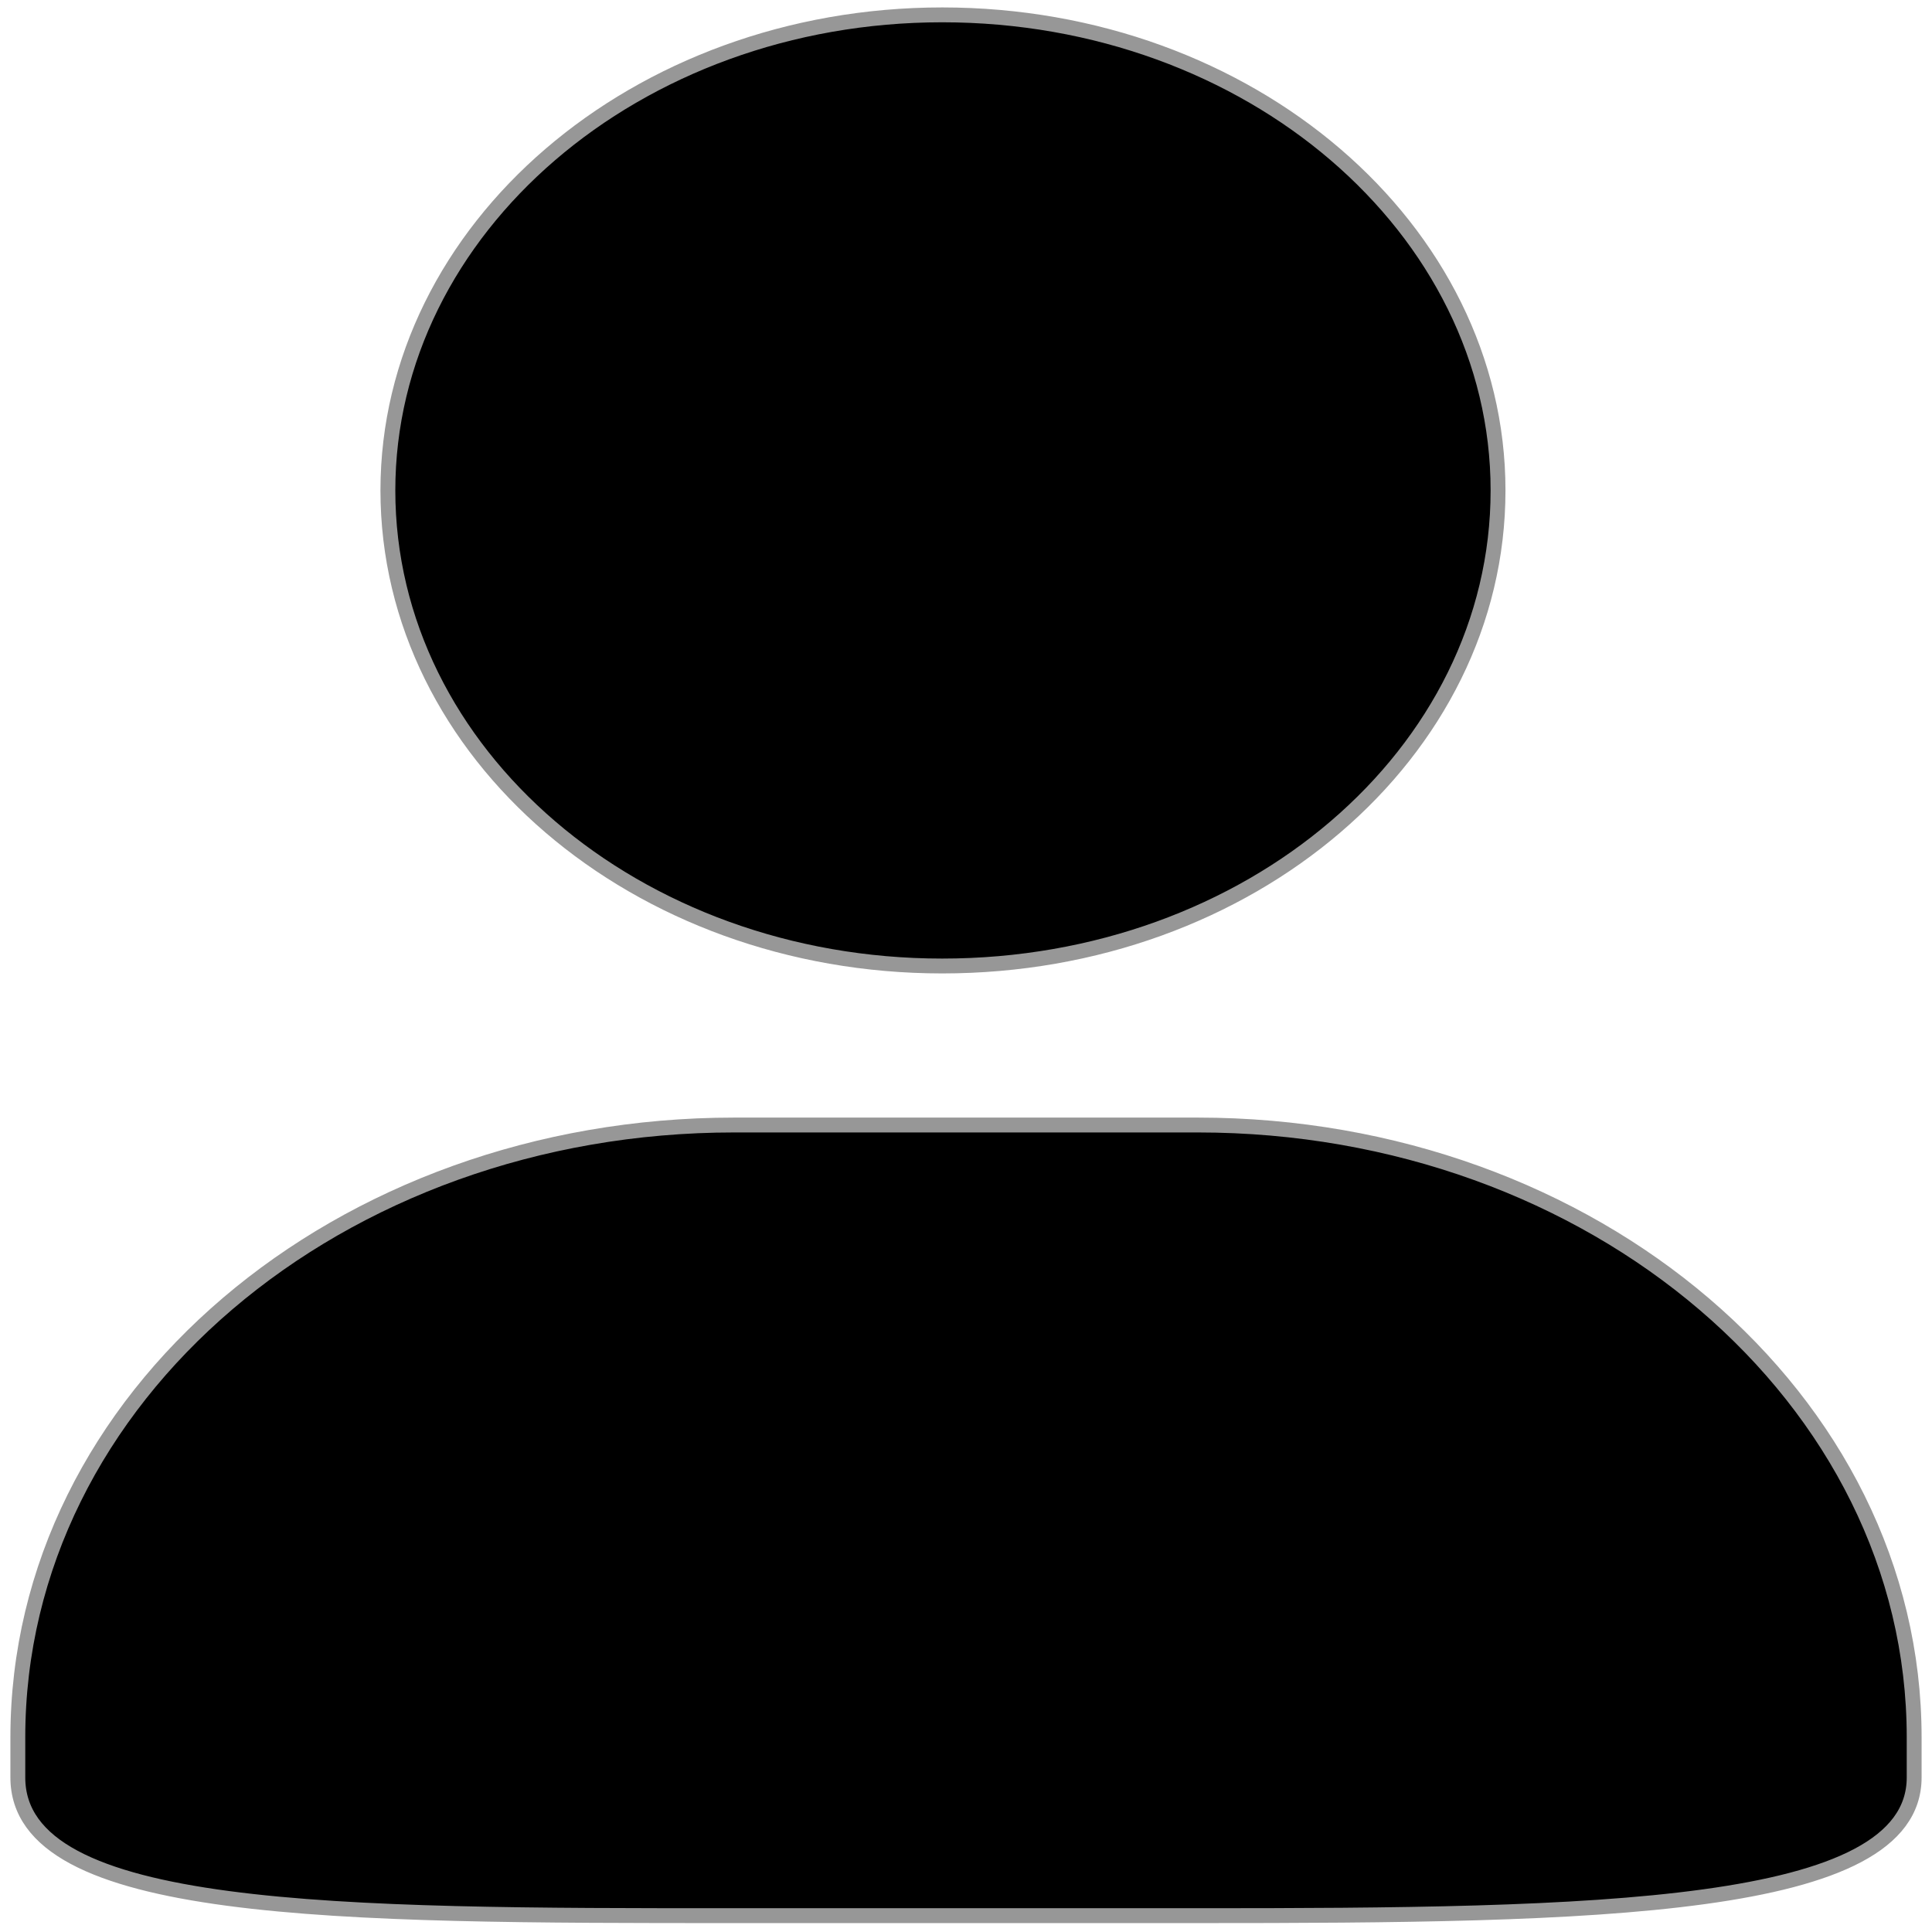
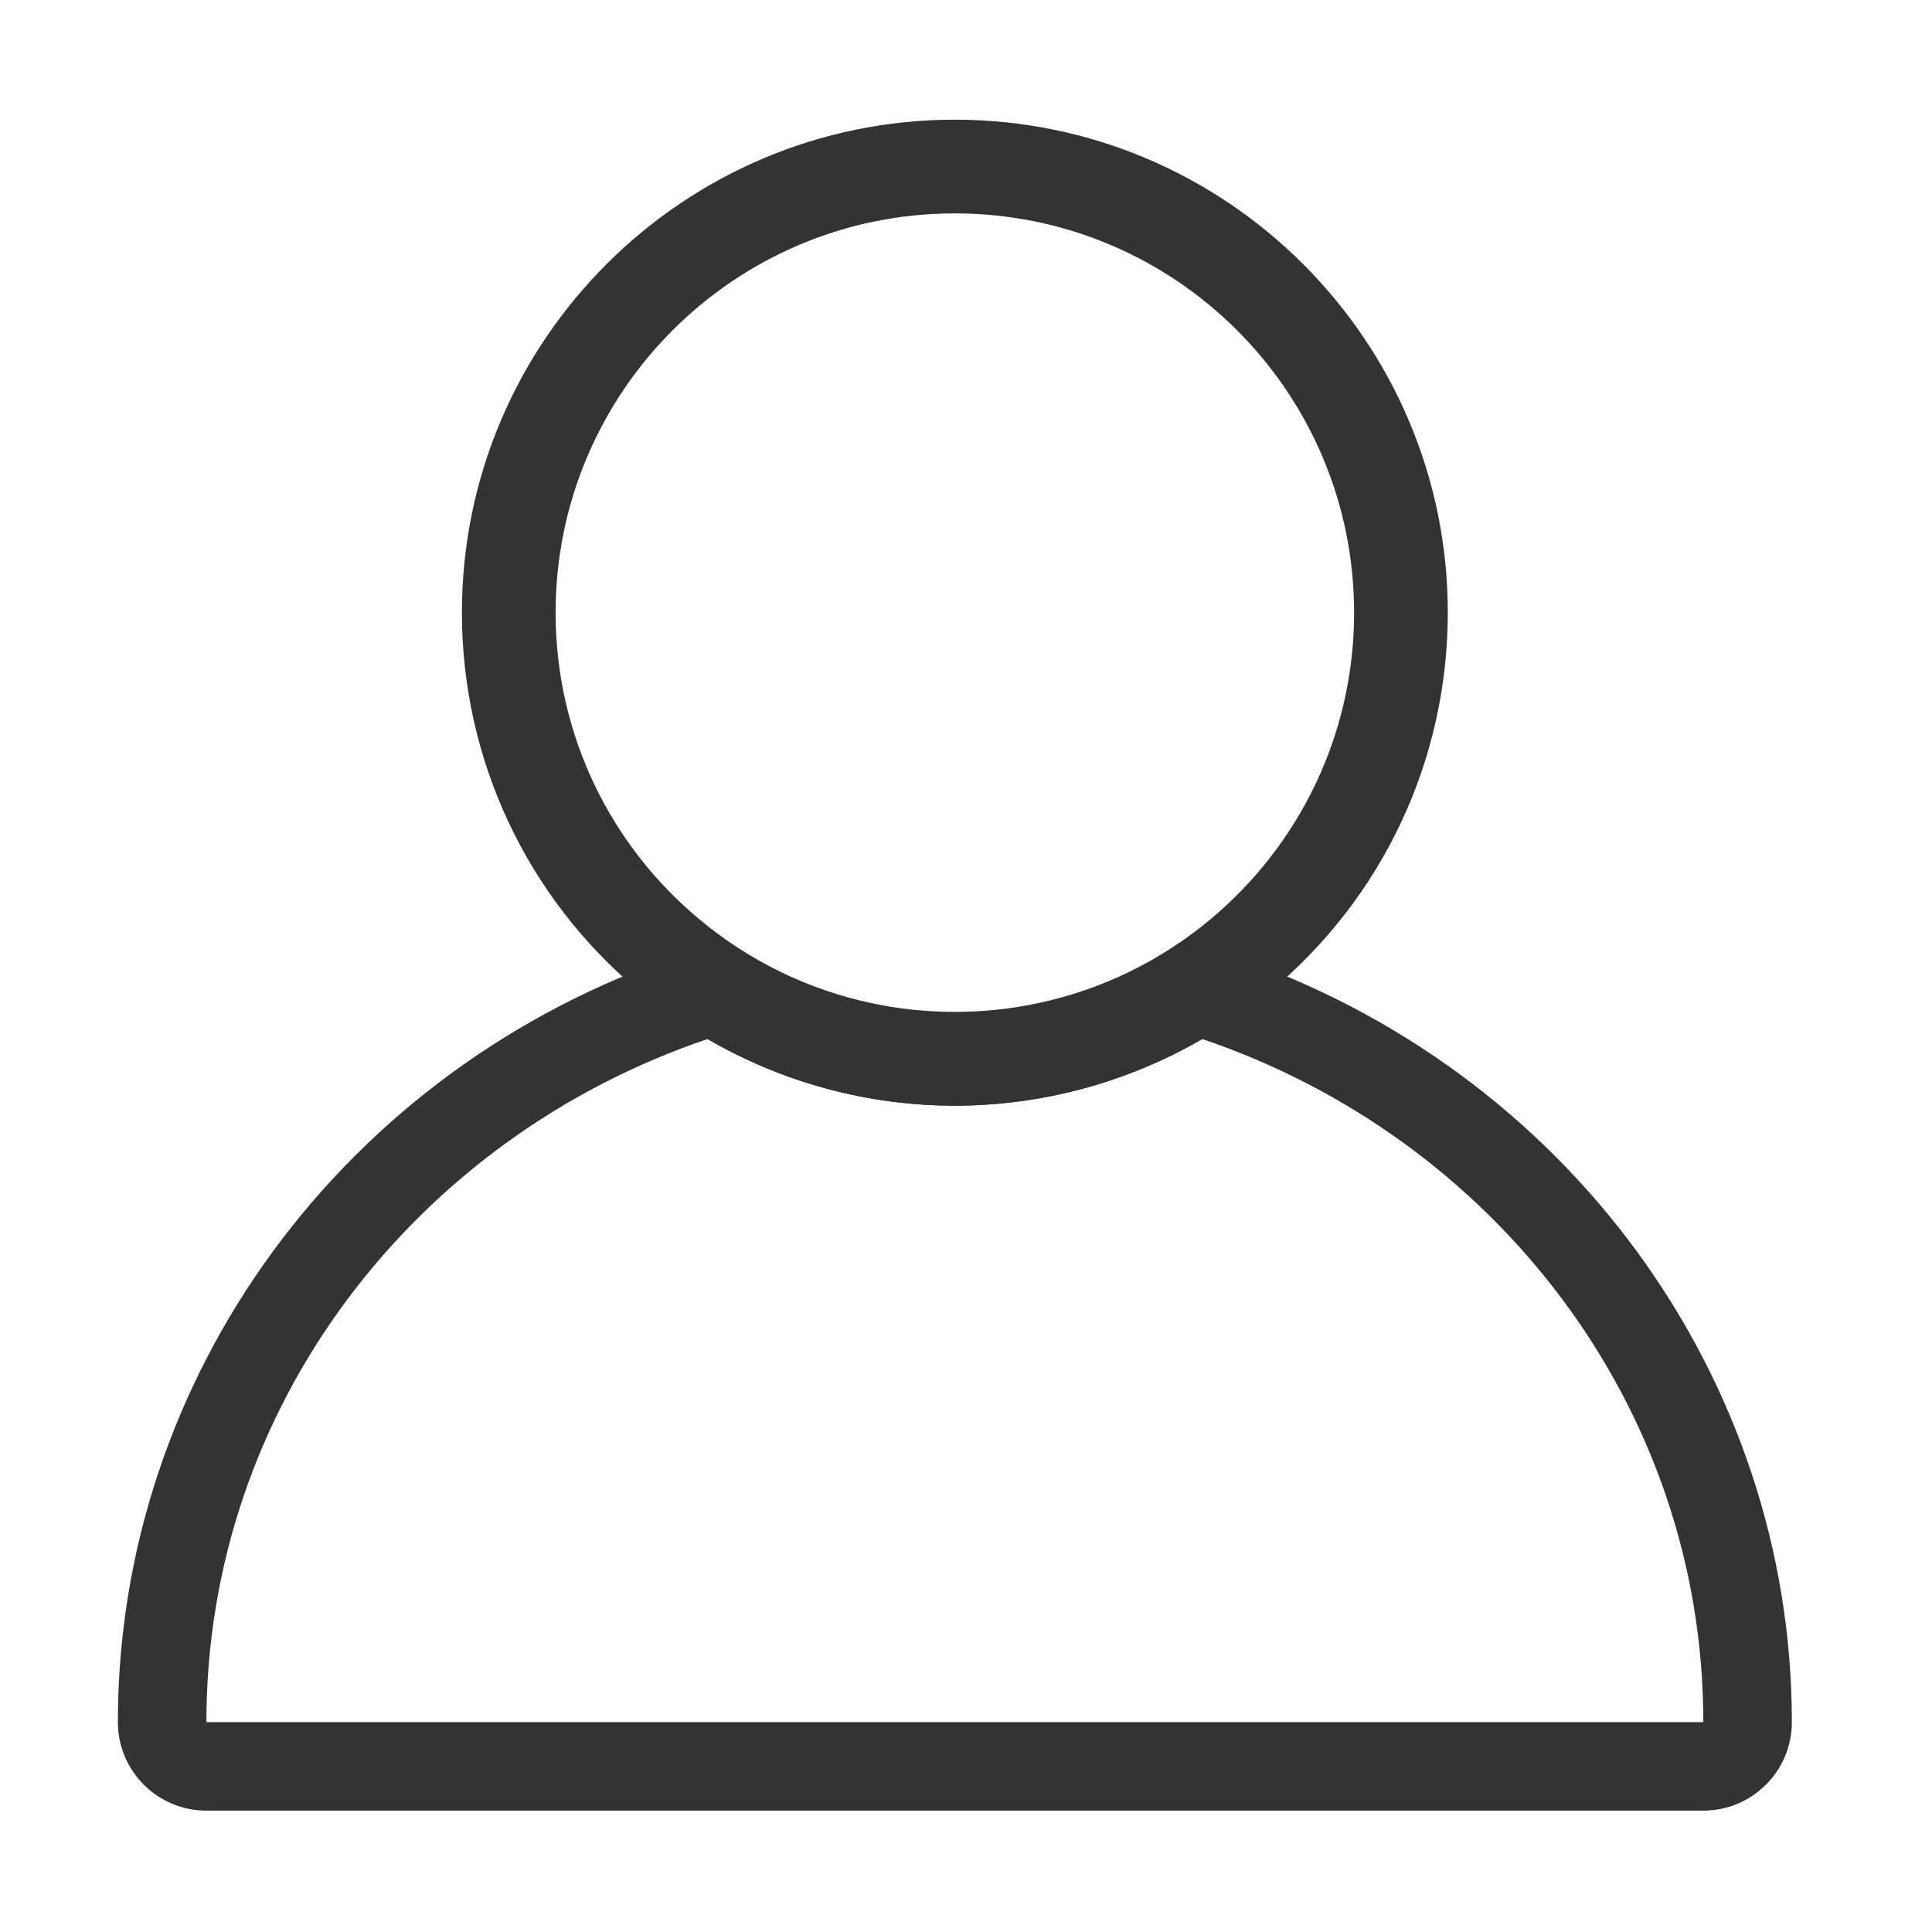
- <svg xmlns="http://www.w3.org/2000/svg" width="130" height="130">
-   <path d="M63.4 65c20.7 0 37.4-14.3 37.4-32 0-17.6-16.7-32-37.4-32-20.6 0-37.3 14.4-37.3 32 0 17.7 16.7 32 37.3 32zm17.2 10.7H49.4C22.8 75.7 1.2 94 1.2 116.9v2.7c0 9.3 21.6 9.3 48.2 9.3h31.2c26.6 0 48.2-.3 48.2-9.3v-2.7c0-22.8-21.6-41.2-48.2-41.2z" stroke="#979797" />
+ <svg xmlns="http://www.w3.org/2000/svg" class="icon" width="200px" height="200.00px" viewBox="0 0 1024 1024" version="1.1">
+   <path fill="#333333" d="M506.045 63.437c-144.026 0-261.222 117.197-261.222 261.274 0 77.773 34.299 150.938 93.998 200.653a258.509 258.509 0 0 0 36.198 25.339 260.864 260.864 0 0 0 131.021 35.328c46.285 0 91.597-12.39 131.174-35.328a258.473 258.473 0 0 0 36.096-25.288c59.802-49.766 94.054-122.931 94.054-200.704 0.005-144.077-117.192-261.274-261.32-261.274z m135.475 423.834a210.34 210.34 0 0 1-91.187 44.39c-14.285 3.077-29.133 4.659-44.288 4.659s-29.952-1.587-44.237-4.659a209.946 209.946 0 0 1-91.136-44.442c-46.597-38.707-76.191-97.178-76.191-162.509 0-116.838 94.776-211.61 211.558-211.61 116.89 0 211.661 94.771 211.661 211.61 0.005 65.331-29.64 123.802-76.18 162.56z" />
+   <path fill="#333333" d="M109.399 959.667a46.925 46.925 0 0 1-46.925-46.925c0-182.927 119.562-346.281 297.508-406.487a46.884 46.884 0 0 1 38.636 3.886 213.898 213.898 0 0 0 107.423 28.969c37.683 0 74.906-10.03 107.643-29.005a46.92 46.92 0 0 1 38.574-3.85c177.92 60.196 297.462 223.549 297.462 406.487a46.925 46.925 0 0 1-46.925 46.925H109.399z m793.395-46.925c0-167.368-110.899-309.704-265.574-362.035a261.944 261.944 0 0 1-131.174 35.328 260.864 260.864 0 0 1-131.021-35.328c-154.675 52.332-265.626 194.616-265.626 362.035h793.395z" />
</svg>
